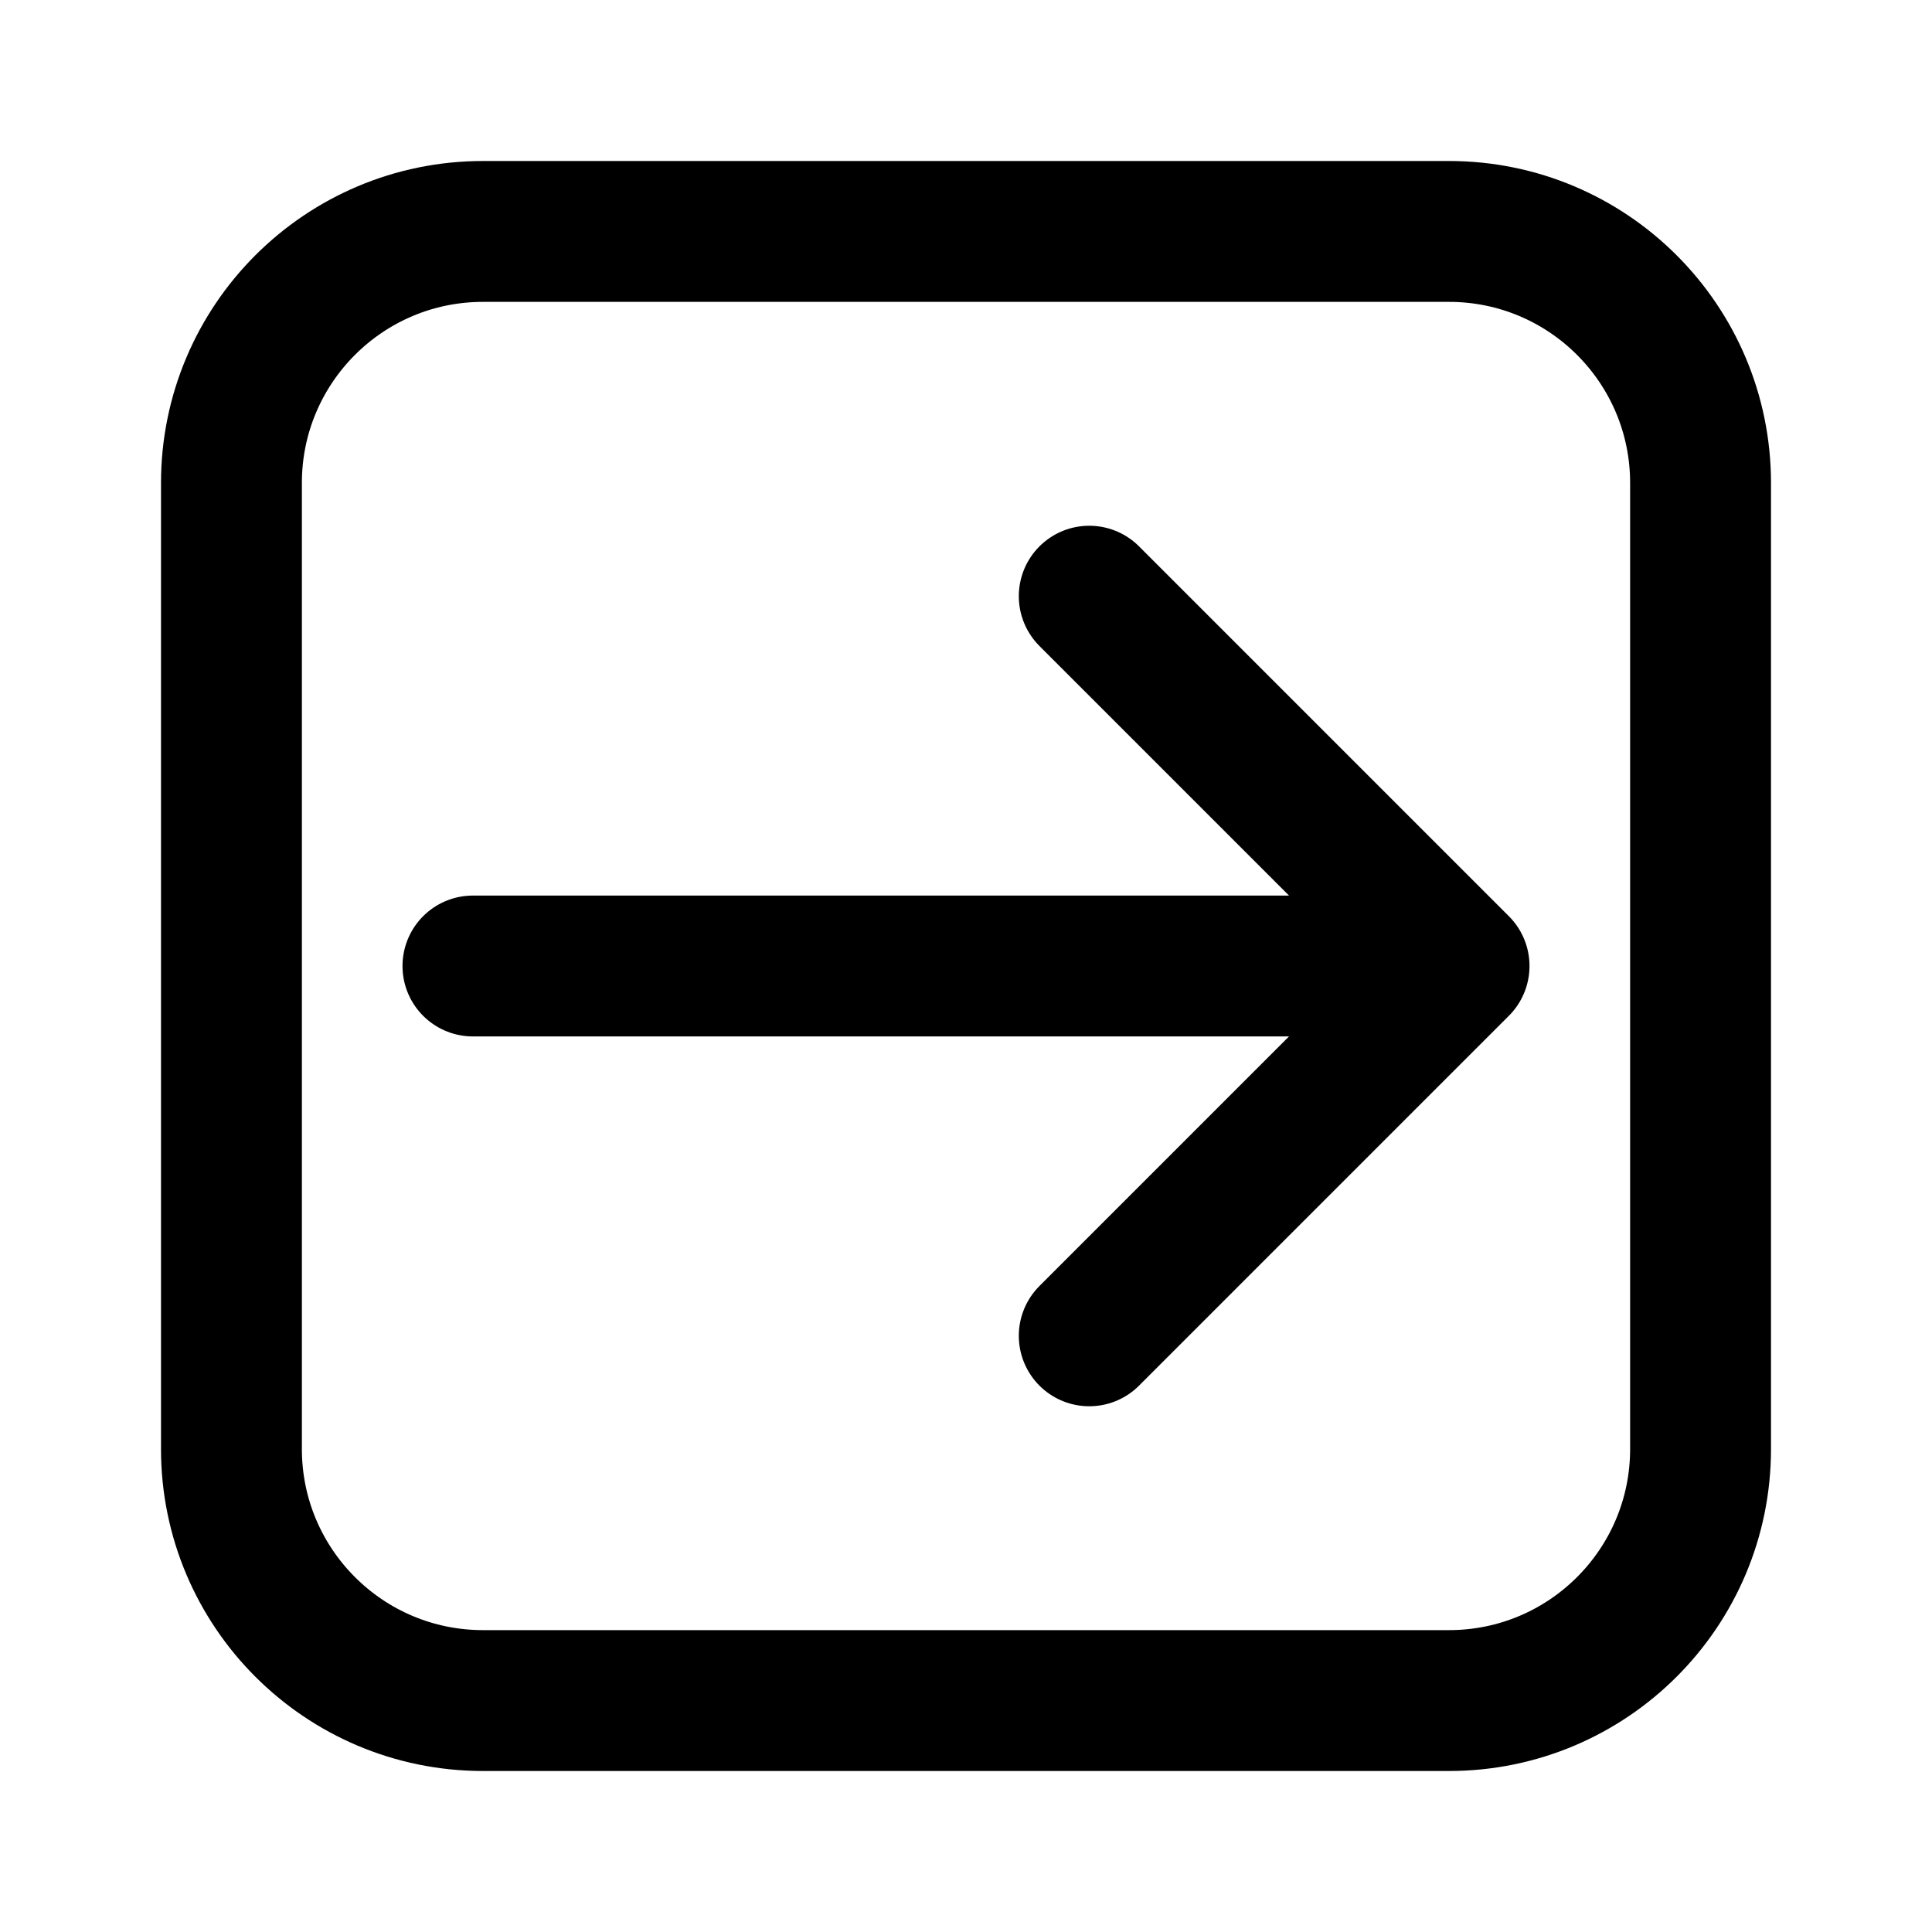
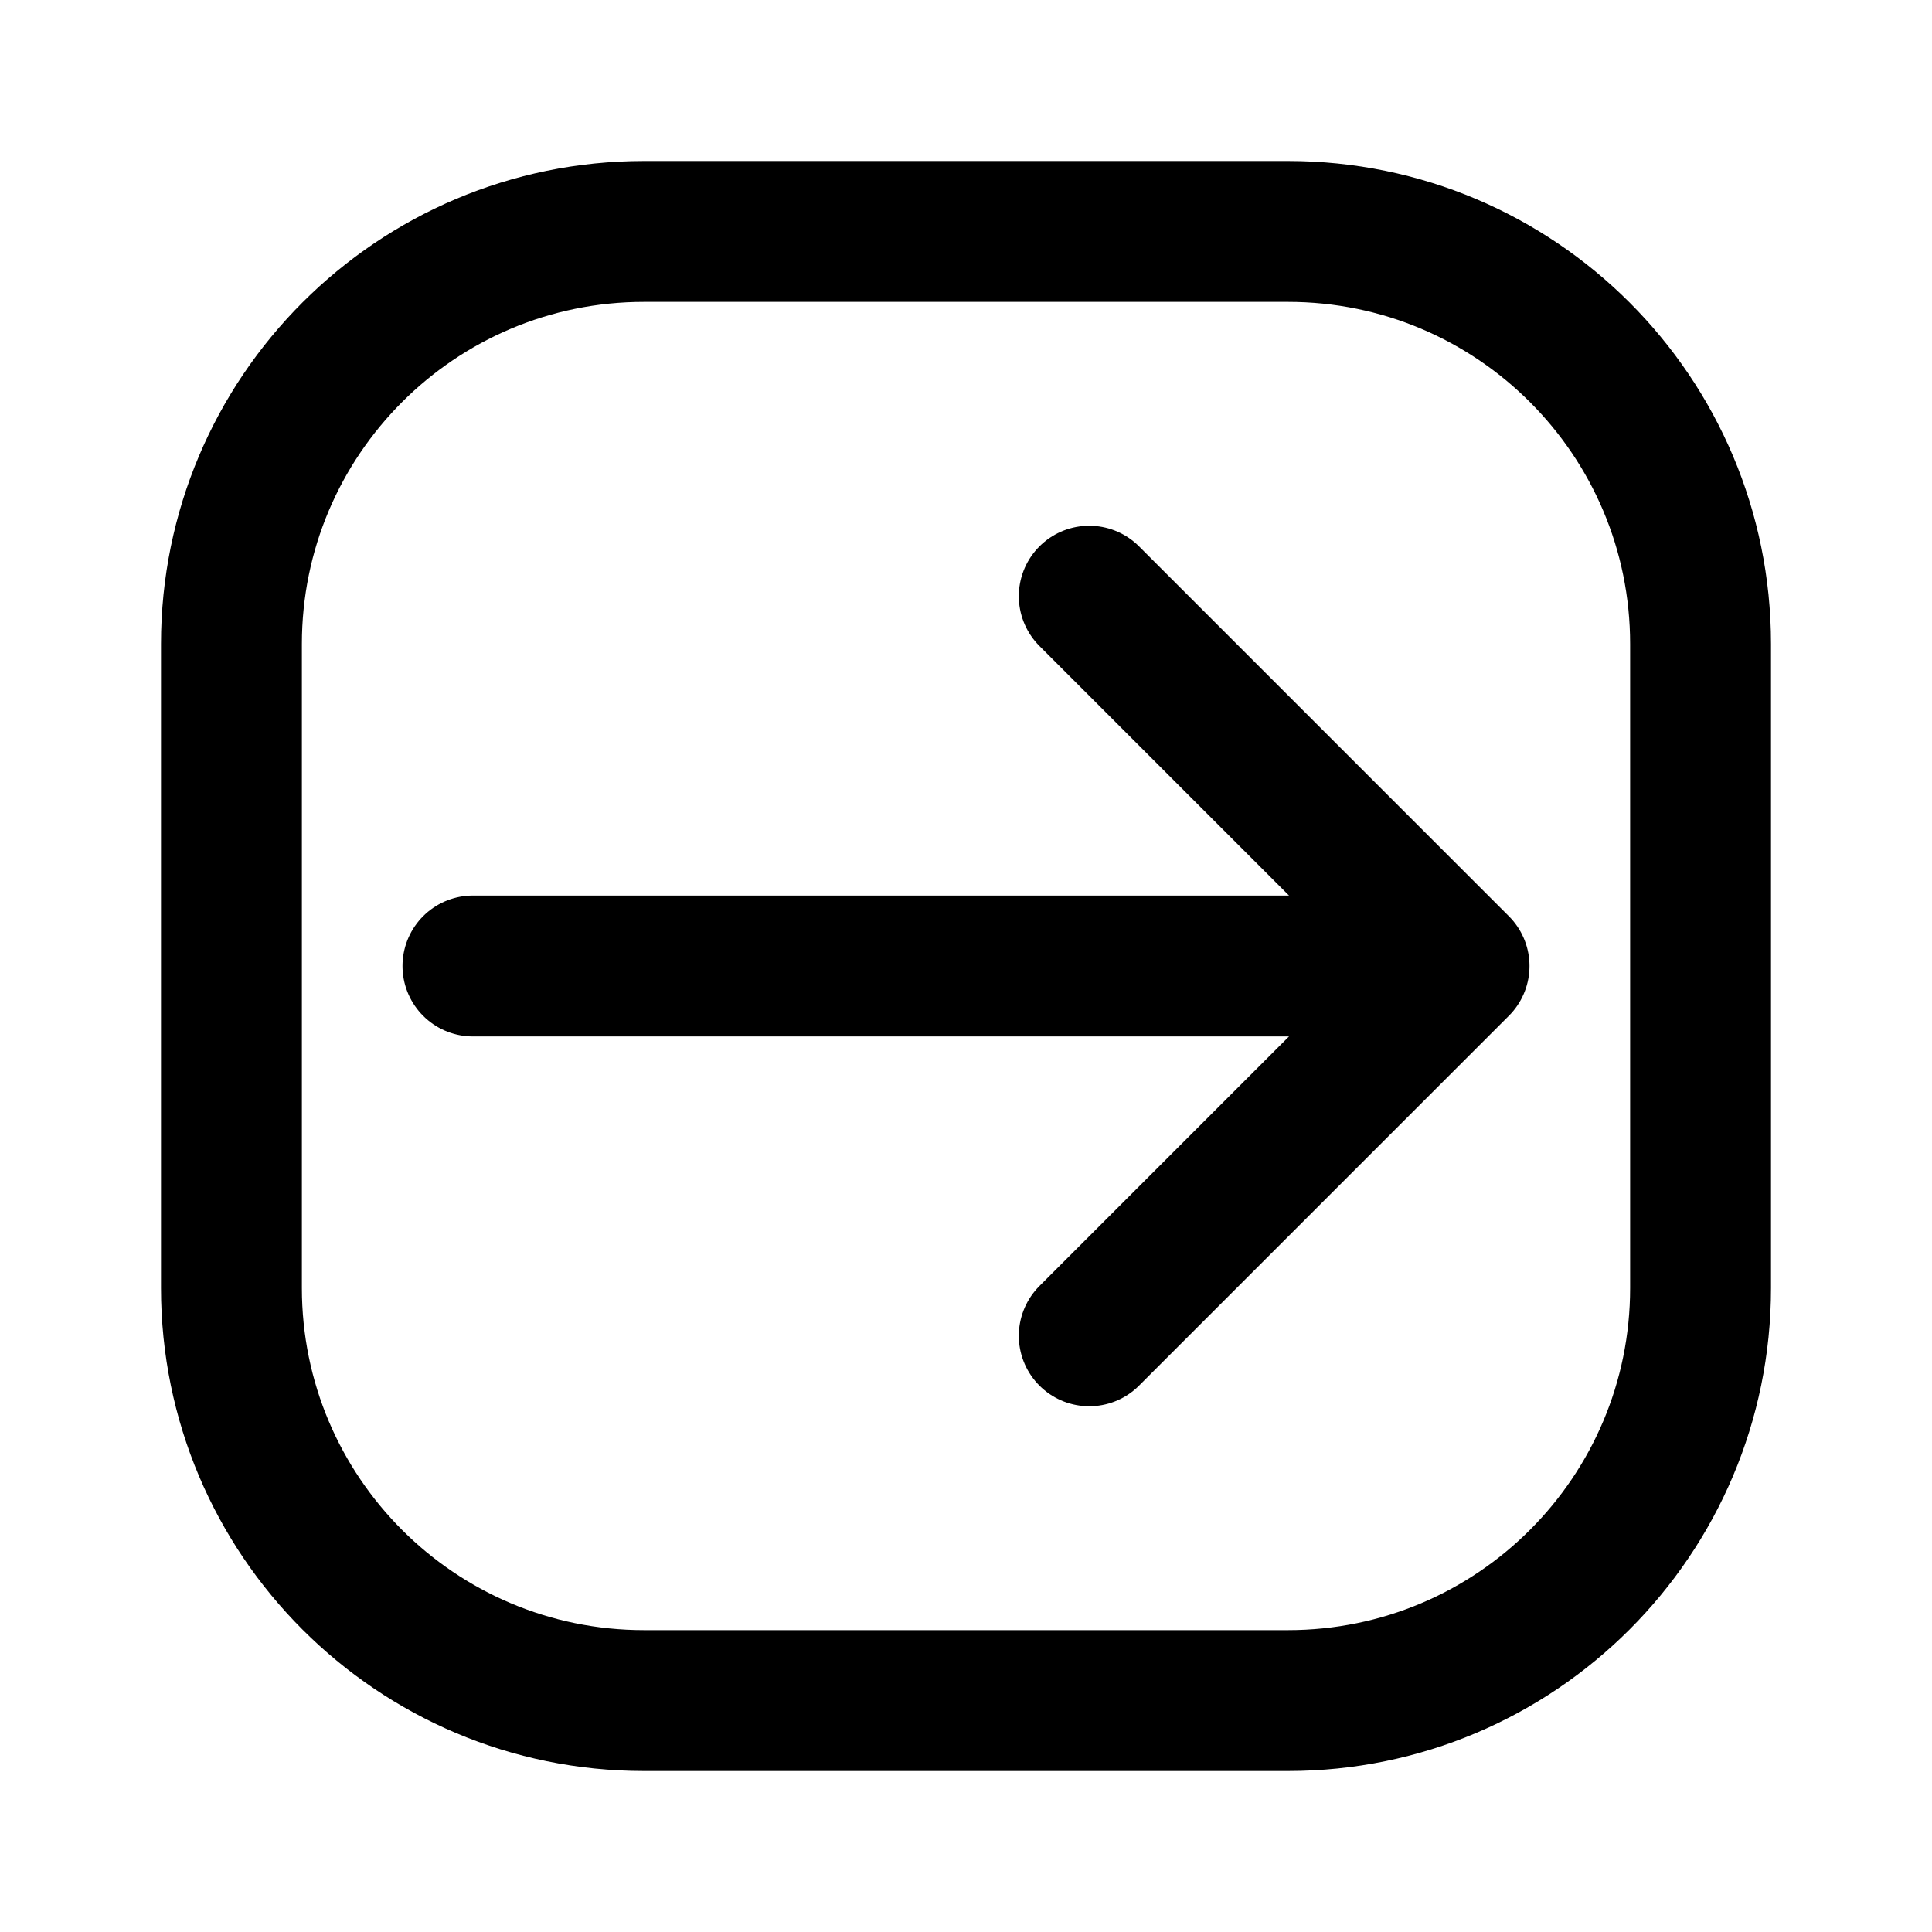
<svg xmlns="http://www.w3.org/2000/svg" viewBox="0 0 24 24" fill="none" stroke="currentColor" stroke-width="1.75" stroke-linecap="round" stroke-linejoin="round">
  <g data-part="body">
-     <path d="M6 2.875 H18 A3.125 3.125 0 0 1 21.125 6 V18 A3.125 3.125 0 0 1 18 21.125 H6 A3.125 3.125 0 0 1 2.875 18 V6 A3.125 3.125 0 0 1 6 2.875 Z" />
+     <path d="M8 2.875 H16 A5.125 5.125 0 0 1 21.125 8 V16 A5.125 5.125 0 0 1 16 21.125 H8 A5.125 5.125 0 0 1 2.875 16 V8 A5.125 5.125 0 0 1 8 2.875 Z" />
    <path d="M5.875 12 L18.125 12 M13.531 7.406 L18.125 12 L13.531 16.594" />
  </g>
</svg>
